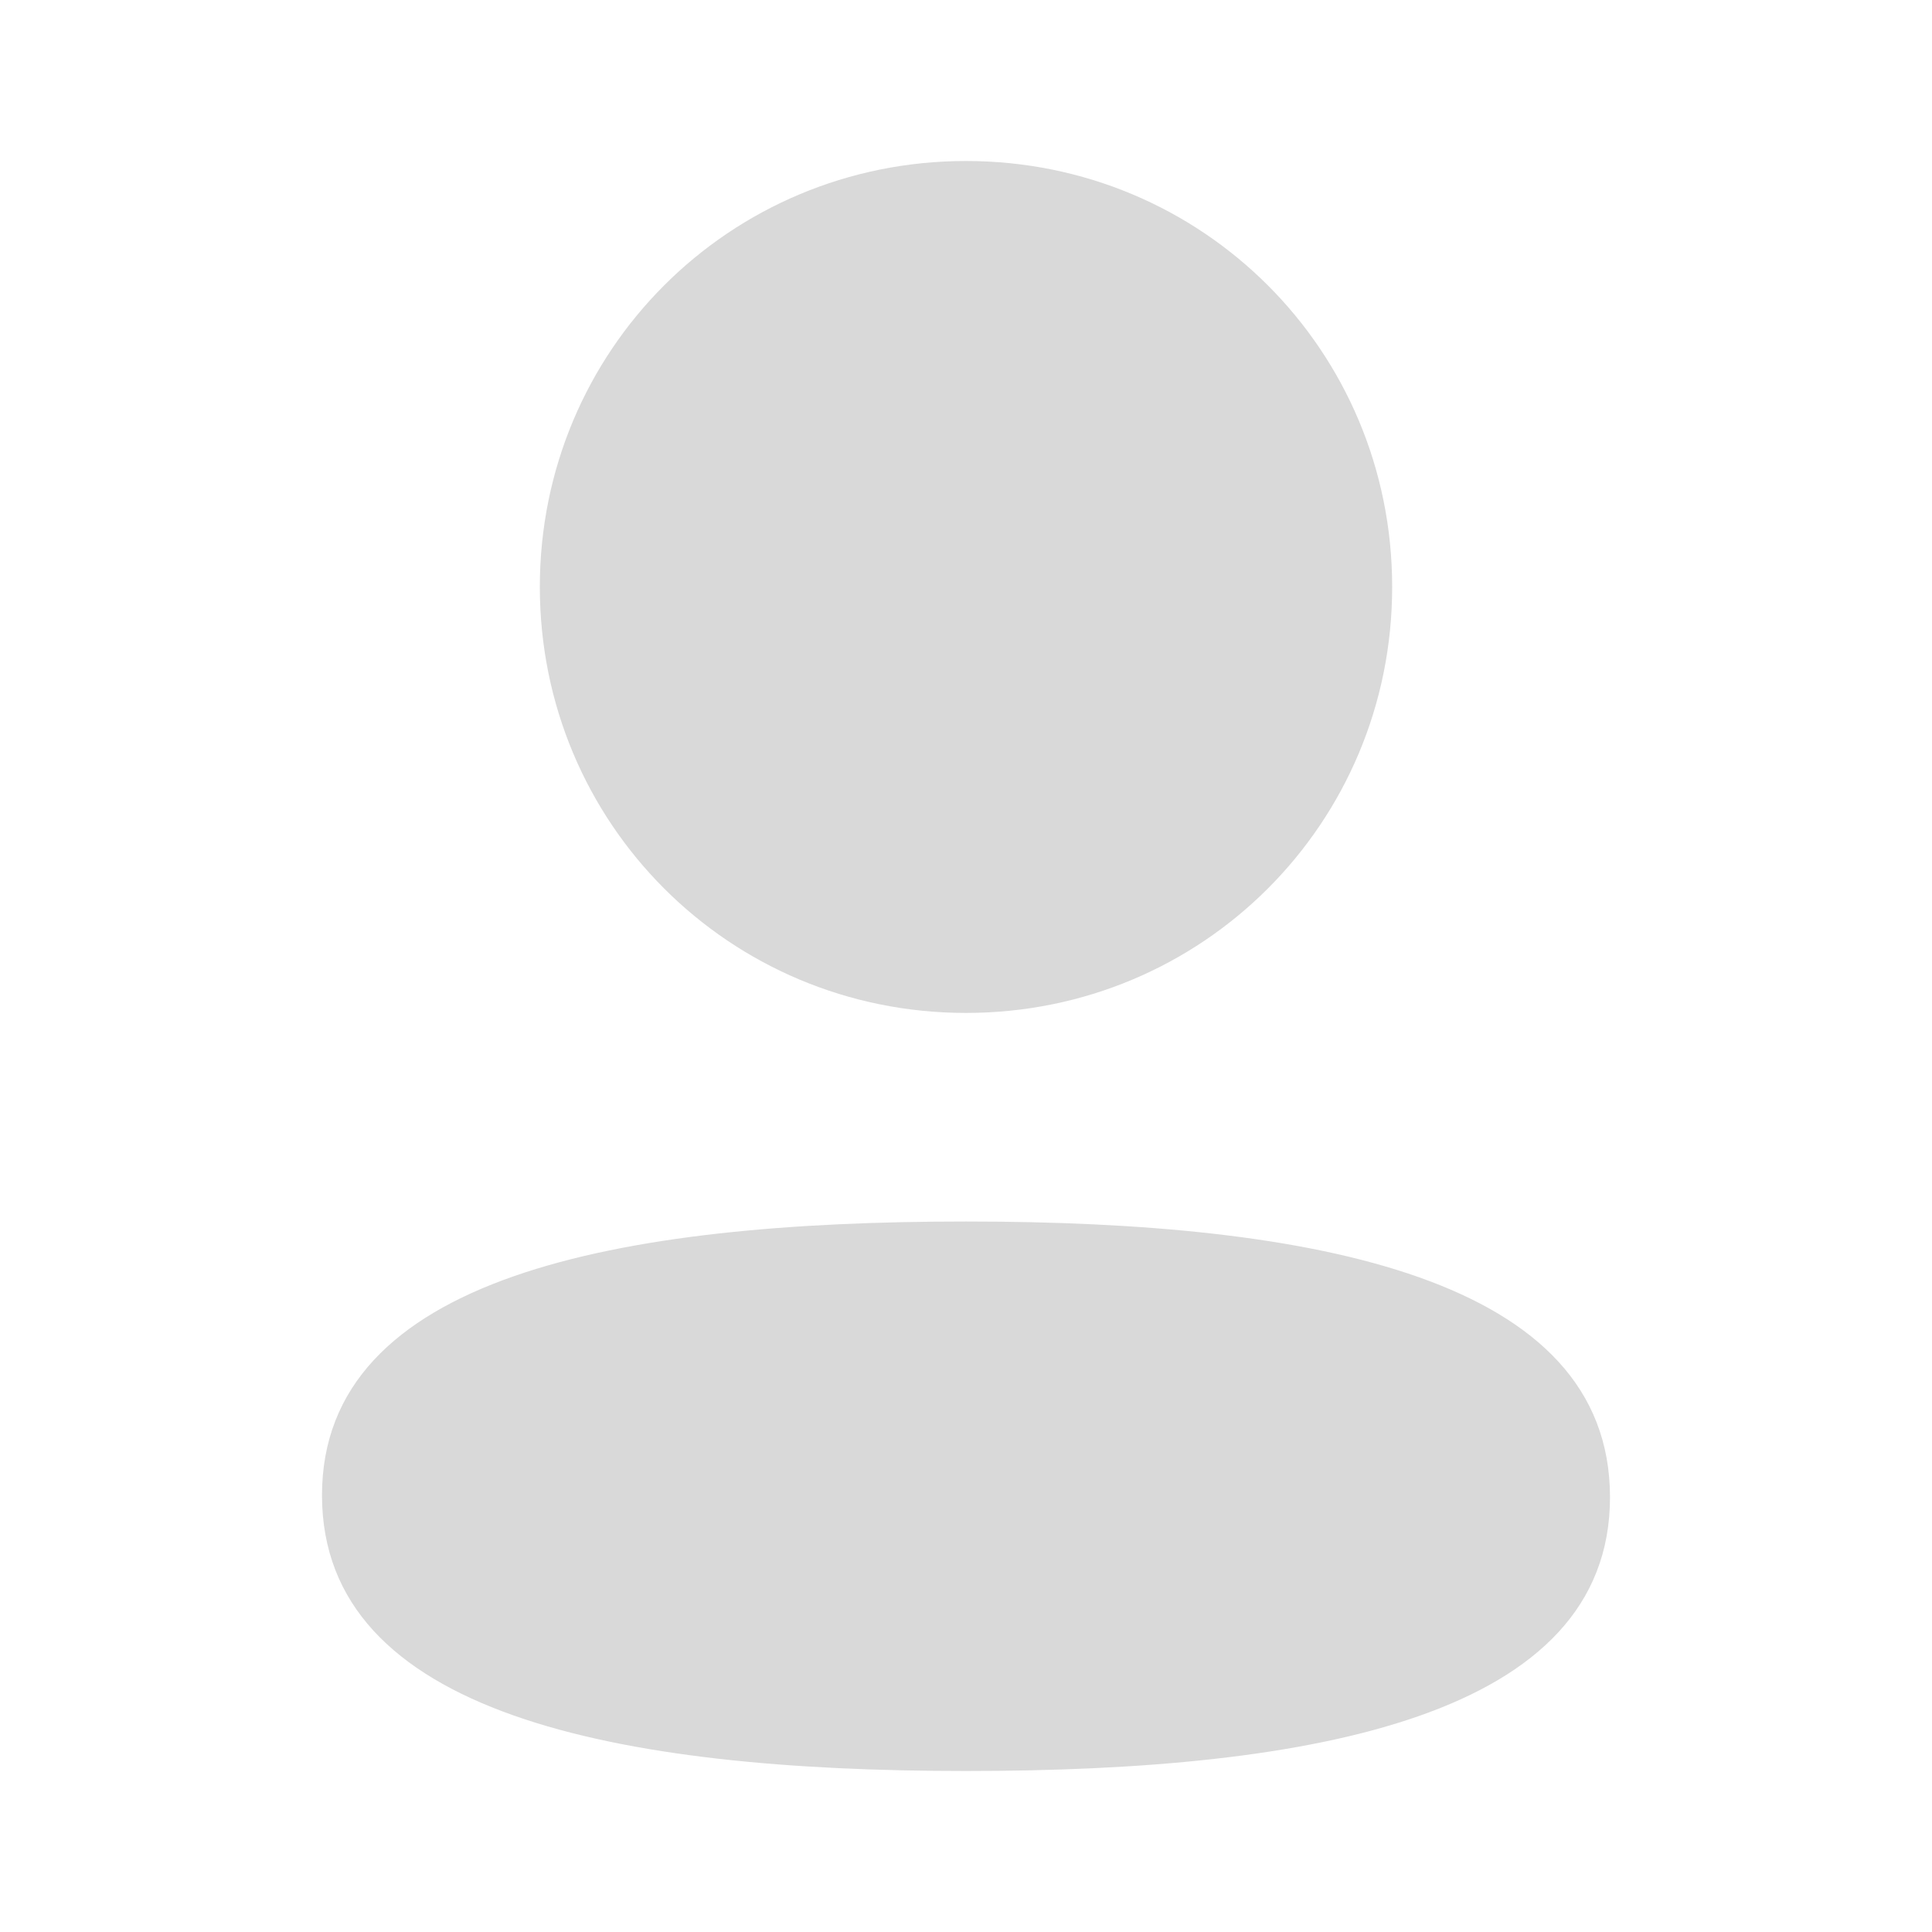
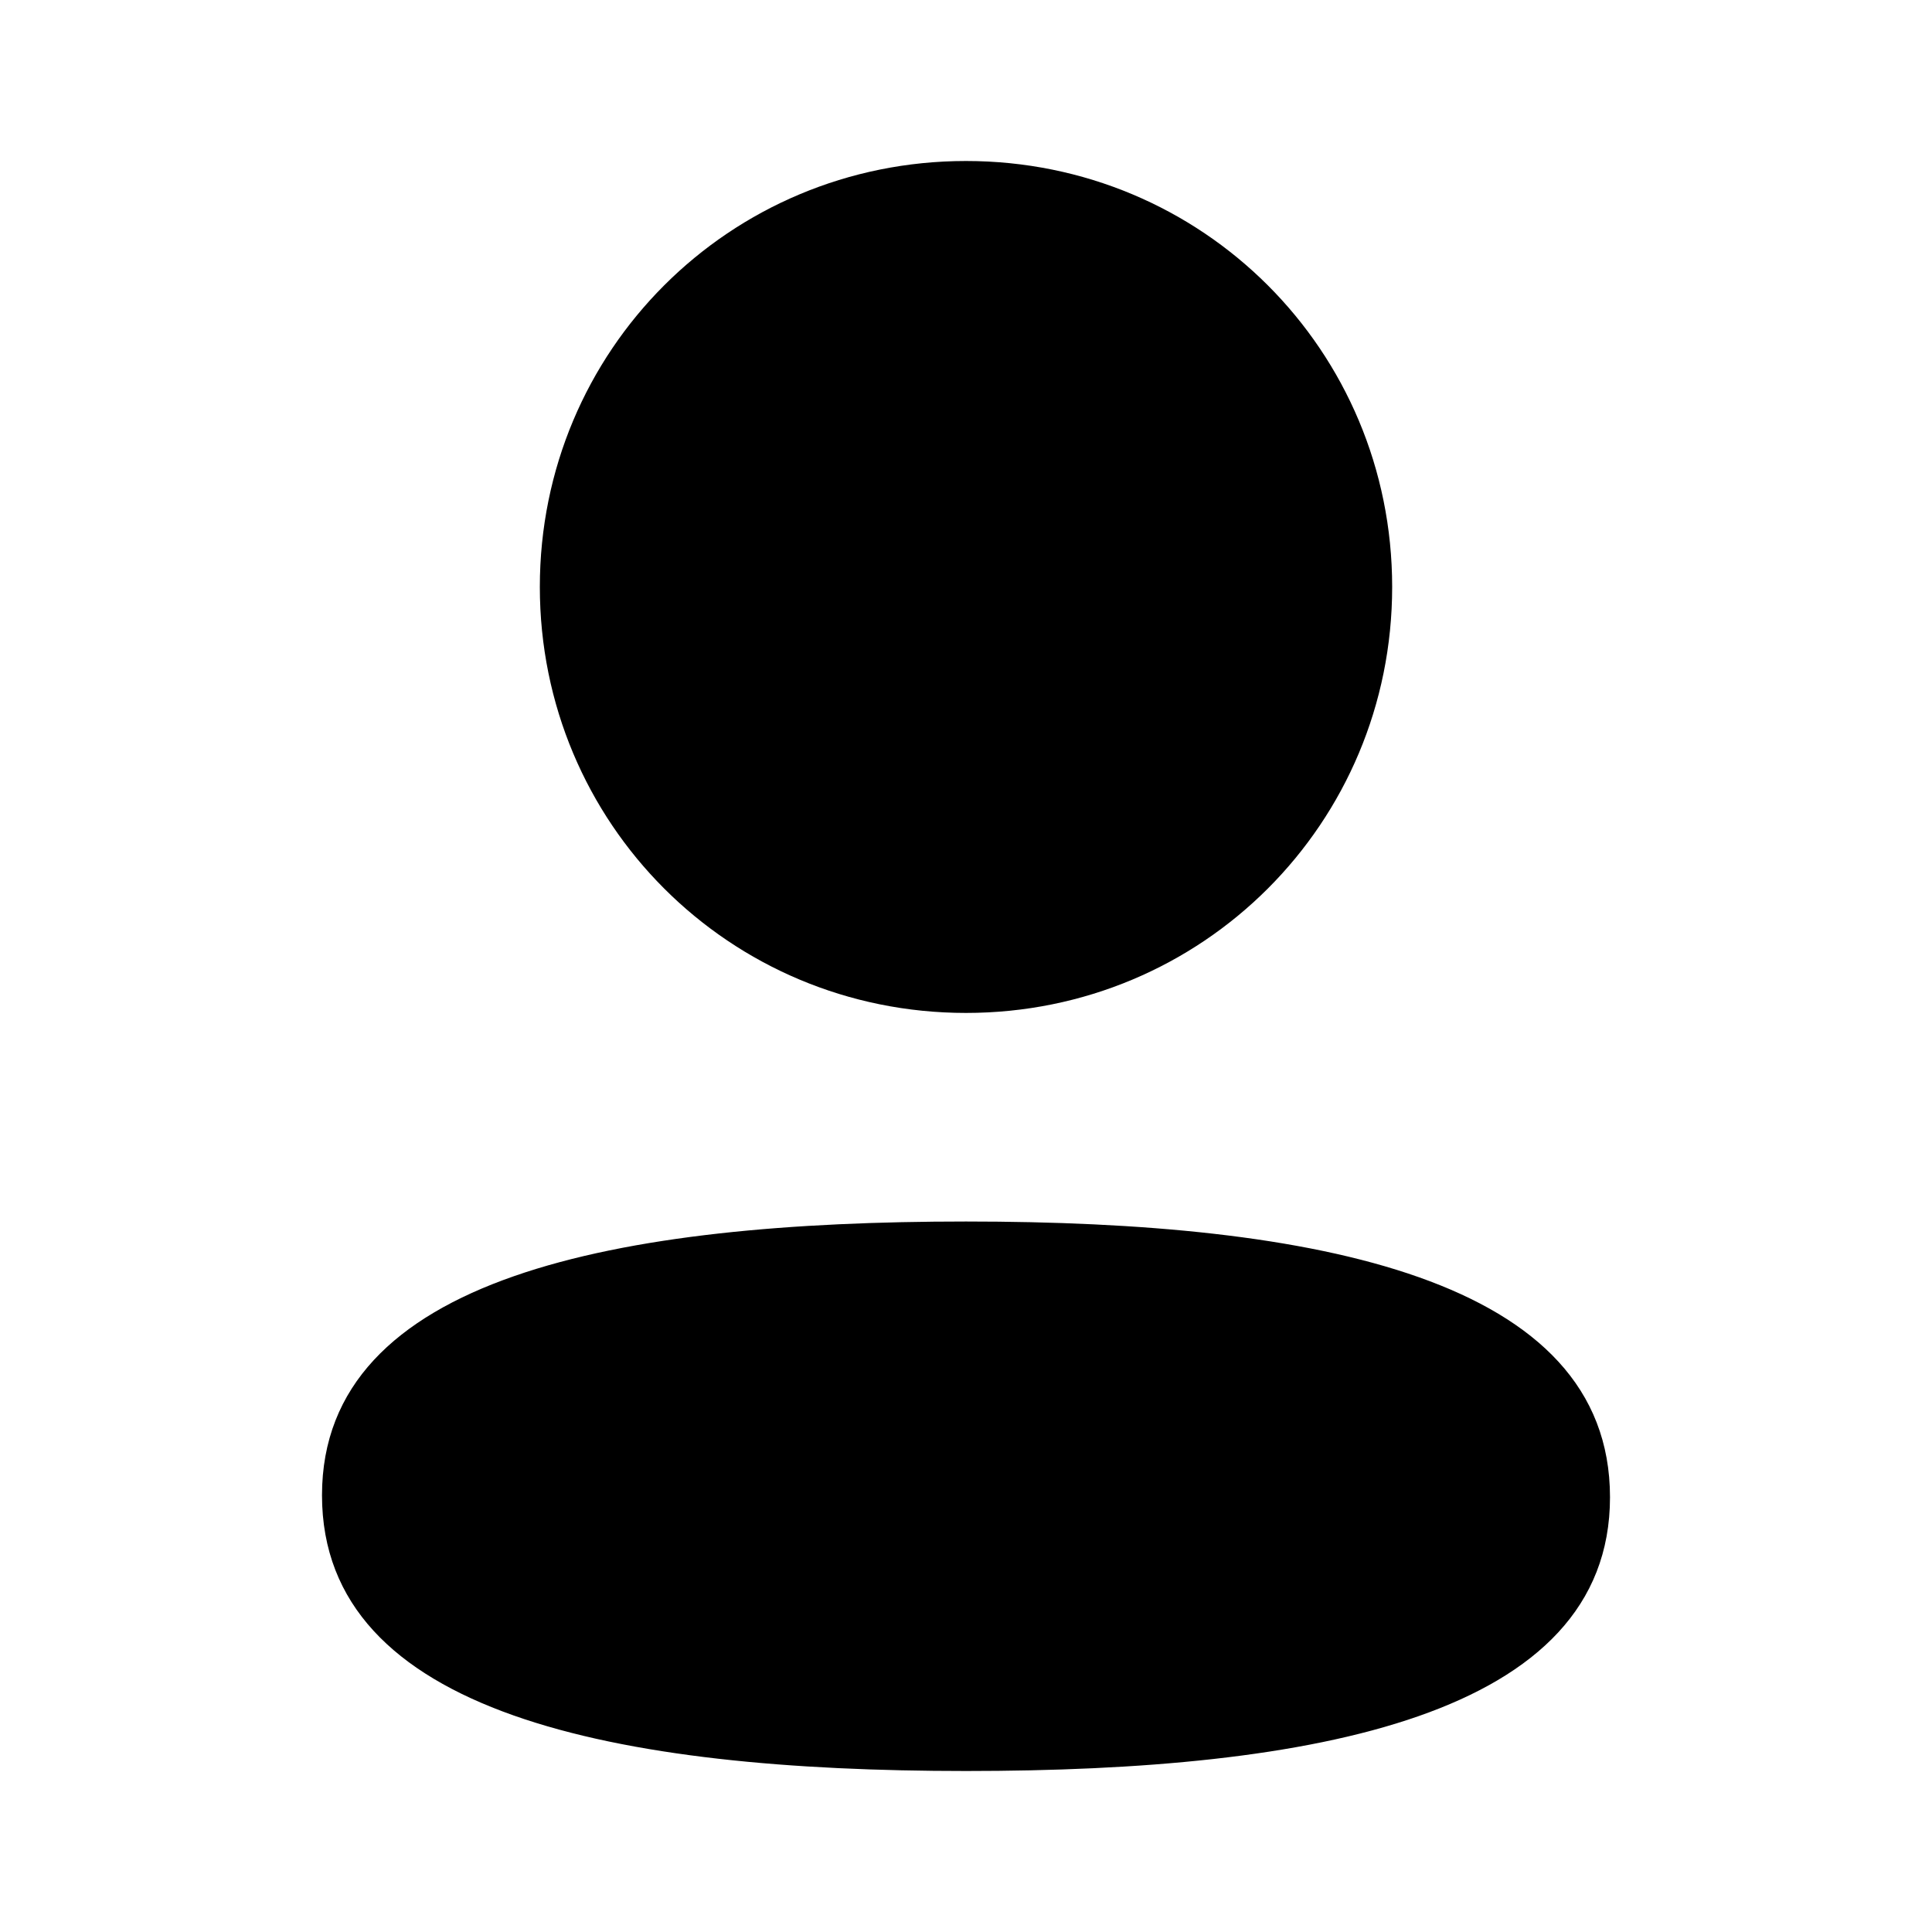
<svg xmlns="http://www.w3.org/2000/svg" width="24" height="24" viewBox="0 0 24 24" fill="none">
-   <path fill-rule="evenodd" clip-rule="evenodd" d="M17.294 7.291C17.294 10.228 14.939 12.583 12 12.583C9.062 12.583 6.706 10.228 6.706 7.291C6.706 4.354 9.062 2 12 2C14.939 2 17.294 4.354 17.294 7.291ZM12 22C7.662 22 4 21.295 4 18.575C4 15.854 7.685 15.174 12 15.174C16.339 15.174 20 15.879 20 18.599C20 21.32 16.315 22 12 22Z" fill="#D9D9D9" />
+   <path fill-rule="evenodd" clip-rule="evenodd" d="M17.294 7.291C17.294 10.228 14.939 12.583 12 12.583C9.062 12.583 6.706 10.228 6.706 7.291C6.706 4.354 9.062 2 12 2C14.939 2 17.294 4.354 17.294 7.291ZM12 22C7.662 22 4 21.295 4 18.575C4 15.854 7.685 15.174 12 15.174C16.339 15.174 20 15.879 20 18.599C20 21.32 16.315 22 12 22Z" fill="currentColor" />
</svg>
